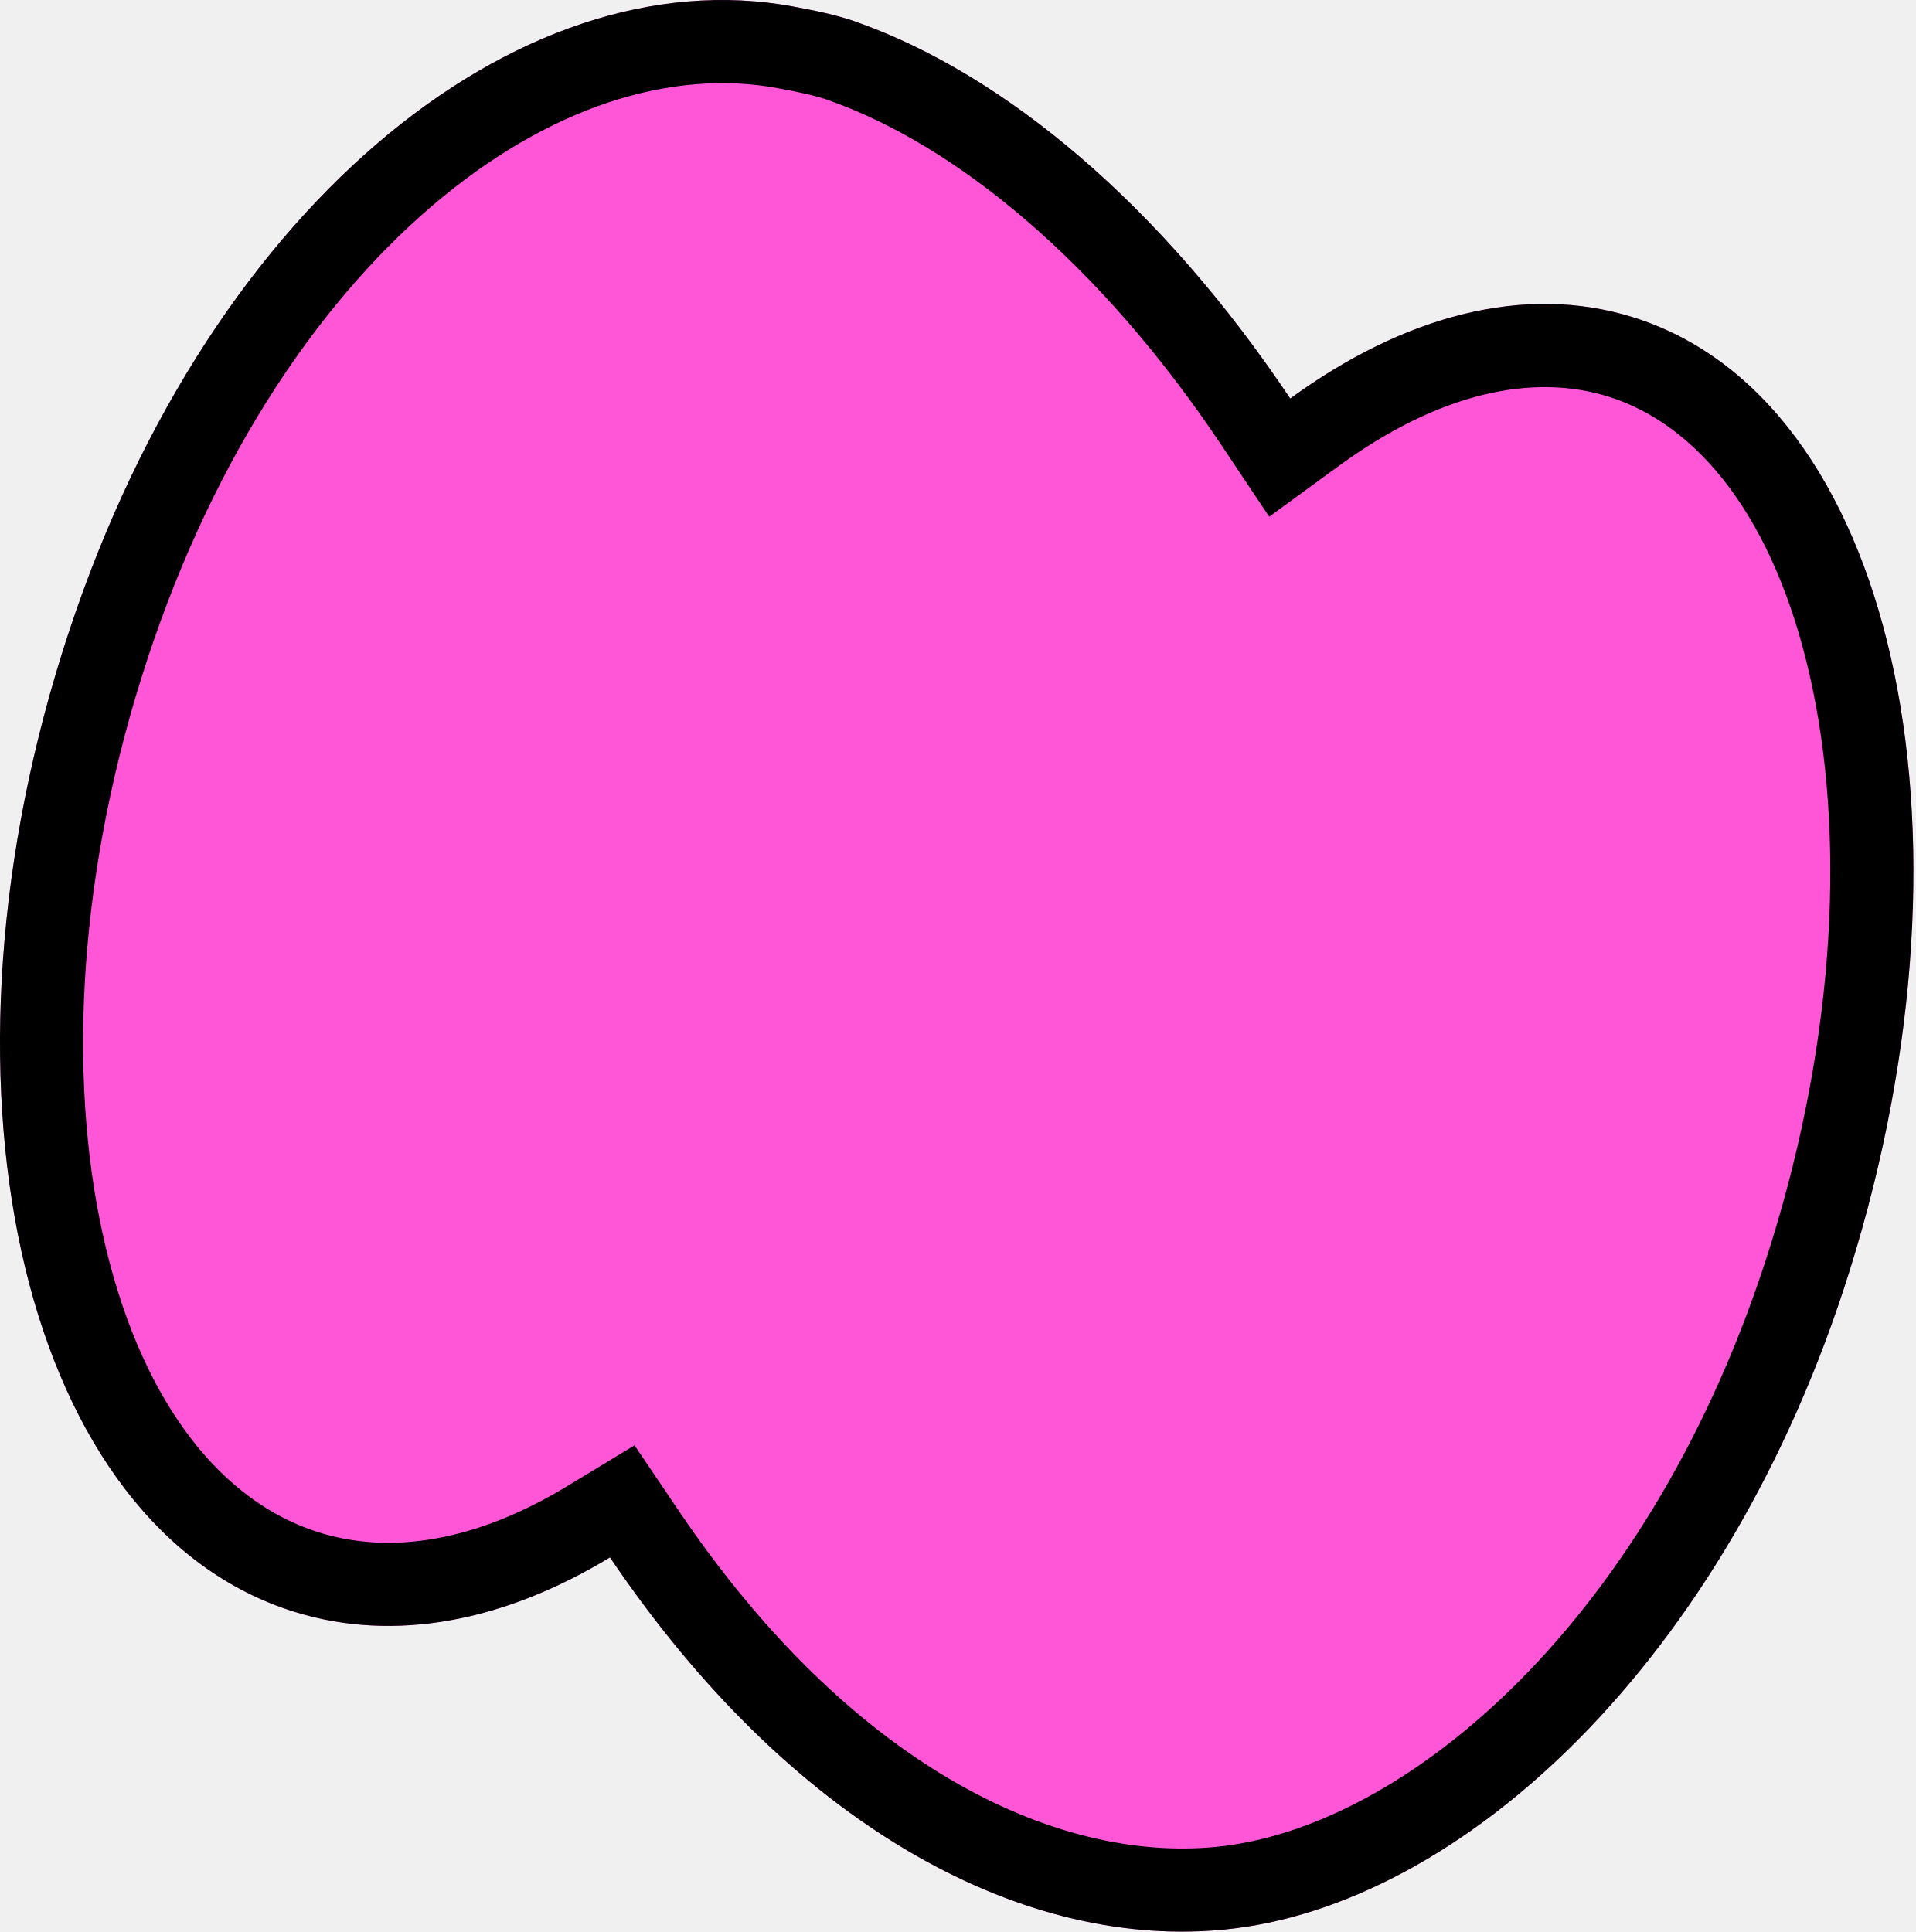
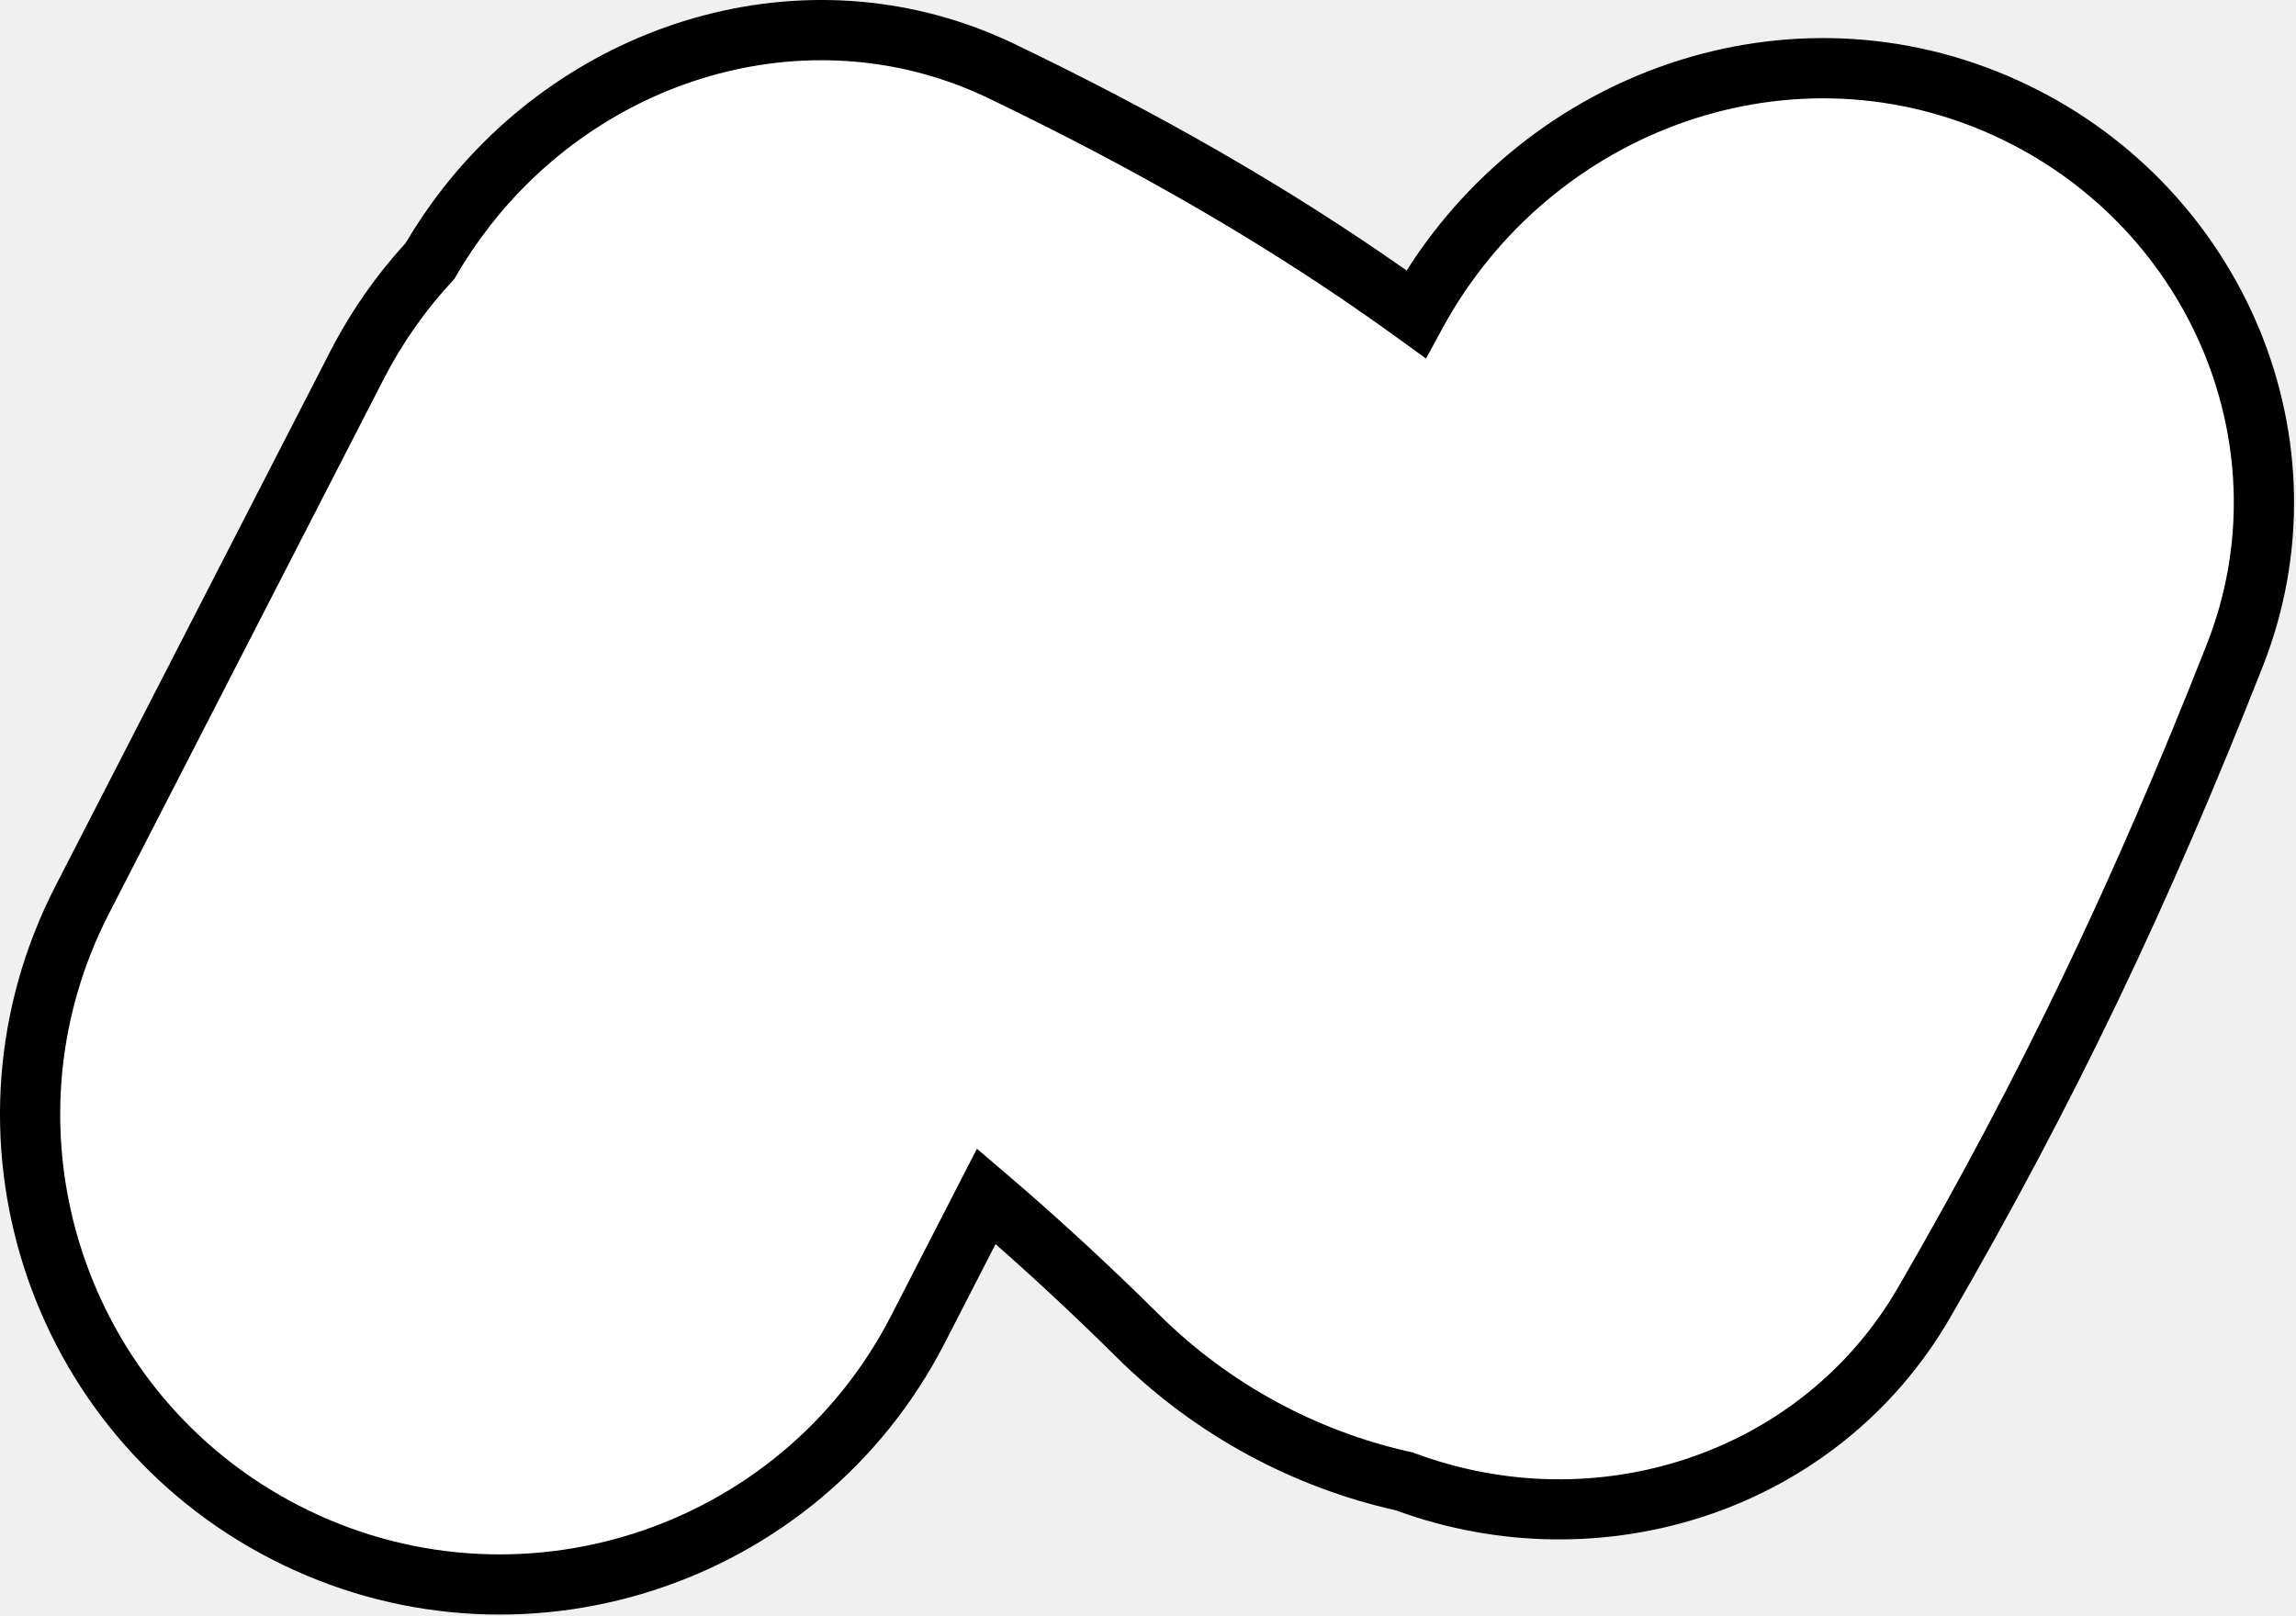
- <svg xmlns="http://www.w3.org/2000/svg" width="461" height="465" viewBox="0 0 461 465" fill="none">
-   <path d="M14.918 157.255C48.485 50.033 124.74 -10.615 190.731 1.537C195.661 2.445 201.183 3.55 205.747 5.152C242.047 17.892 279.65 49.747 310.497 95.921C337.78 76.028 366.787 68.153 393.056 76.376C455.377 95.887 478.688 198.623 445.121 305.845C415.675 399.907 351.494 458.91 294.532 464.428C245.557 469.173 190.283 439.202 146.791 374.837C121.477 390.181 95.031 395.505 70.724 387.896C6.337 367.739 -18.648 264.477 14.918 157.255Z" fill="#FF56D8" />
-   <path d="M14.918 157.255C48.484 50.033 124.74 -10.615 190.731 1.537C195.661 2.445 201.183 3.55 205.747 5.152C242.047 17.892 279.65 49.747 310.497 95.921C337.78 76.027 366.787 68.153 393.056 76.376C455.377 95.886 478.688 198.623 445.121 305.845C415.675 399.906 351.494 458.91 294.533 464.429L293.384 464.533C244.695 468.703 189.943 438.699 146.791 374.837C121.477 390.18 95.031 395.505 70.724 387.895C6.337 367.738 -18.648 264.477 14.918 157.255ZM187.109 21.206C161.644 16.517 131.999 25.509 103.693 49.806C75.478 74.025 49.862 112.578 34.005 163.23C18.12 213.974 16.417 262.869 25.527 300.521C34.746 338.622 53.836 361.652 76.699 368.809C94.044 374.239 114.515 371.013 136.425 357.733L152.704 347.866L163.364 363.64C204.475 424.482 253.55 448.305 292.604 444.521C338.363 440.088 397.854 389.89 426.035 299.87C441.954 249.019 444.053 200.154 435.542 162.644C426.903 124.567 408.601 102.2 387.081 95.463C368.902 89.772 346.459 94.452 322.281 112.082L305.443 124.358L293.867 107.031C264.563 63.166 230.077 34.887 199.124 24.023C196.208 23 192.105 22.126 187.109 21.206Z" fill="black" />
+ <svg xmlns="http://www.w3.org/2000/svg" width="496" height="349" viewBox="0 0 496 349" fill="none">
+   <path d="M100.76 44.748C128.227 9.568 176.043 -4.024 216.39 15.383C250.106 31.6 279.178 48.517 305.881 67.873C330.848 21.951 387.275 1.066 435.349 24.287C479.116 45.427 500.621 96.236 482.799 141.551C462.638 192.814 442.546 235.001 415.691 281.403C392.973 320.655 345.095 335.642 303.379 320.104C282.343 315.463 262.157 304.869 245.837 288.698C234.918 277.878 224.051 267.871 213.069 258.499L198.301 287.241C172.682 337.101 111.493 356.752 61.633 331.133C11.774 305.513 -7.878 244.324 17.742 194.465L77.051 79.039C81.387 70.602 86.741 63.03 92.886 56.396C95.197 52.41 97.817 48.518 100.76 44.748Z" fill="white" />
+   <path d="M95.638 40.747C124.797 3.401 175.84 -11.336 219.209 9.525C250.788 24.714 278.414 40.556 303.88 58.459C331.962 14.144 389.015 -5.313 438.177 18.433C484.831 40.968 507.986 95.272 488.85 143.929C468.579 195.47 448.349 237.953 421.318 284.658C396.971 326.726 345.899 342.648 301.543 326.352C279.497 321.403 258.366 310.261 241.264 293.315C232.522 284.652 223.819 276.523 215.069 268.83L204.084 290.211C176.824 343.264 111.717 364.173 58.664 336.913C5.612 309.653 -15.299 244.546 11.961 191.493L71.271 76.068C75.764 67.323 81.292 59.446 87.629 52.511C89.999 48.486 92.664 44.556 95.638 40.747ZM213.574 21.239C176.25 3.287 131.661 15.734 105.885 48.747C103.126 52.281 100.673 55.925 98.511 59.654L98.148 60.282L97.657 60.813C91.909 67.018 86.897 74.103 82.834 82.009L23.525 197.435C-0.454 244.102 17.938 301.372 64.605 325.351C111.272 349.329 168.542 330.936 192.521 284.27L211.042 248.222L217.289 253.554C228.4 263.035 239.386 273.153 250.413 284.08C265.596 299.124 284.319 309.058 303.851 313.546L304.782 313.756L305.224 313.854L305.65 314.012C344.625 328.529 389.057 314.447 410.067 278.147C436.747 232.048 456.699 190.156 476.751 139.171C493.259 97.198 473.403 49.885 432.524 30.139C387.812 8.542 335.033 27.863 311.593 70.977L308.059 77.478L302.068 73.135C275.734 54.046 247.007 37.321 213.574 21.239Z" fill="black" />
</svg>
